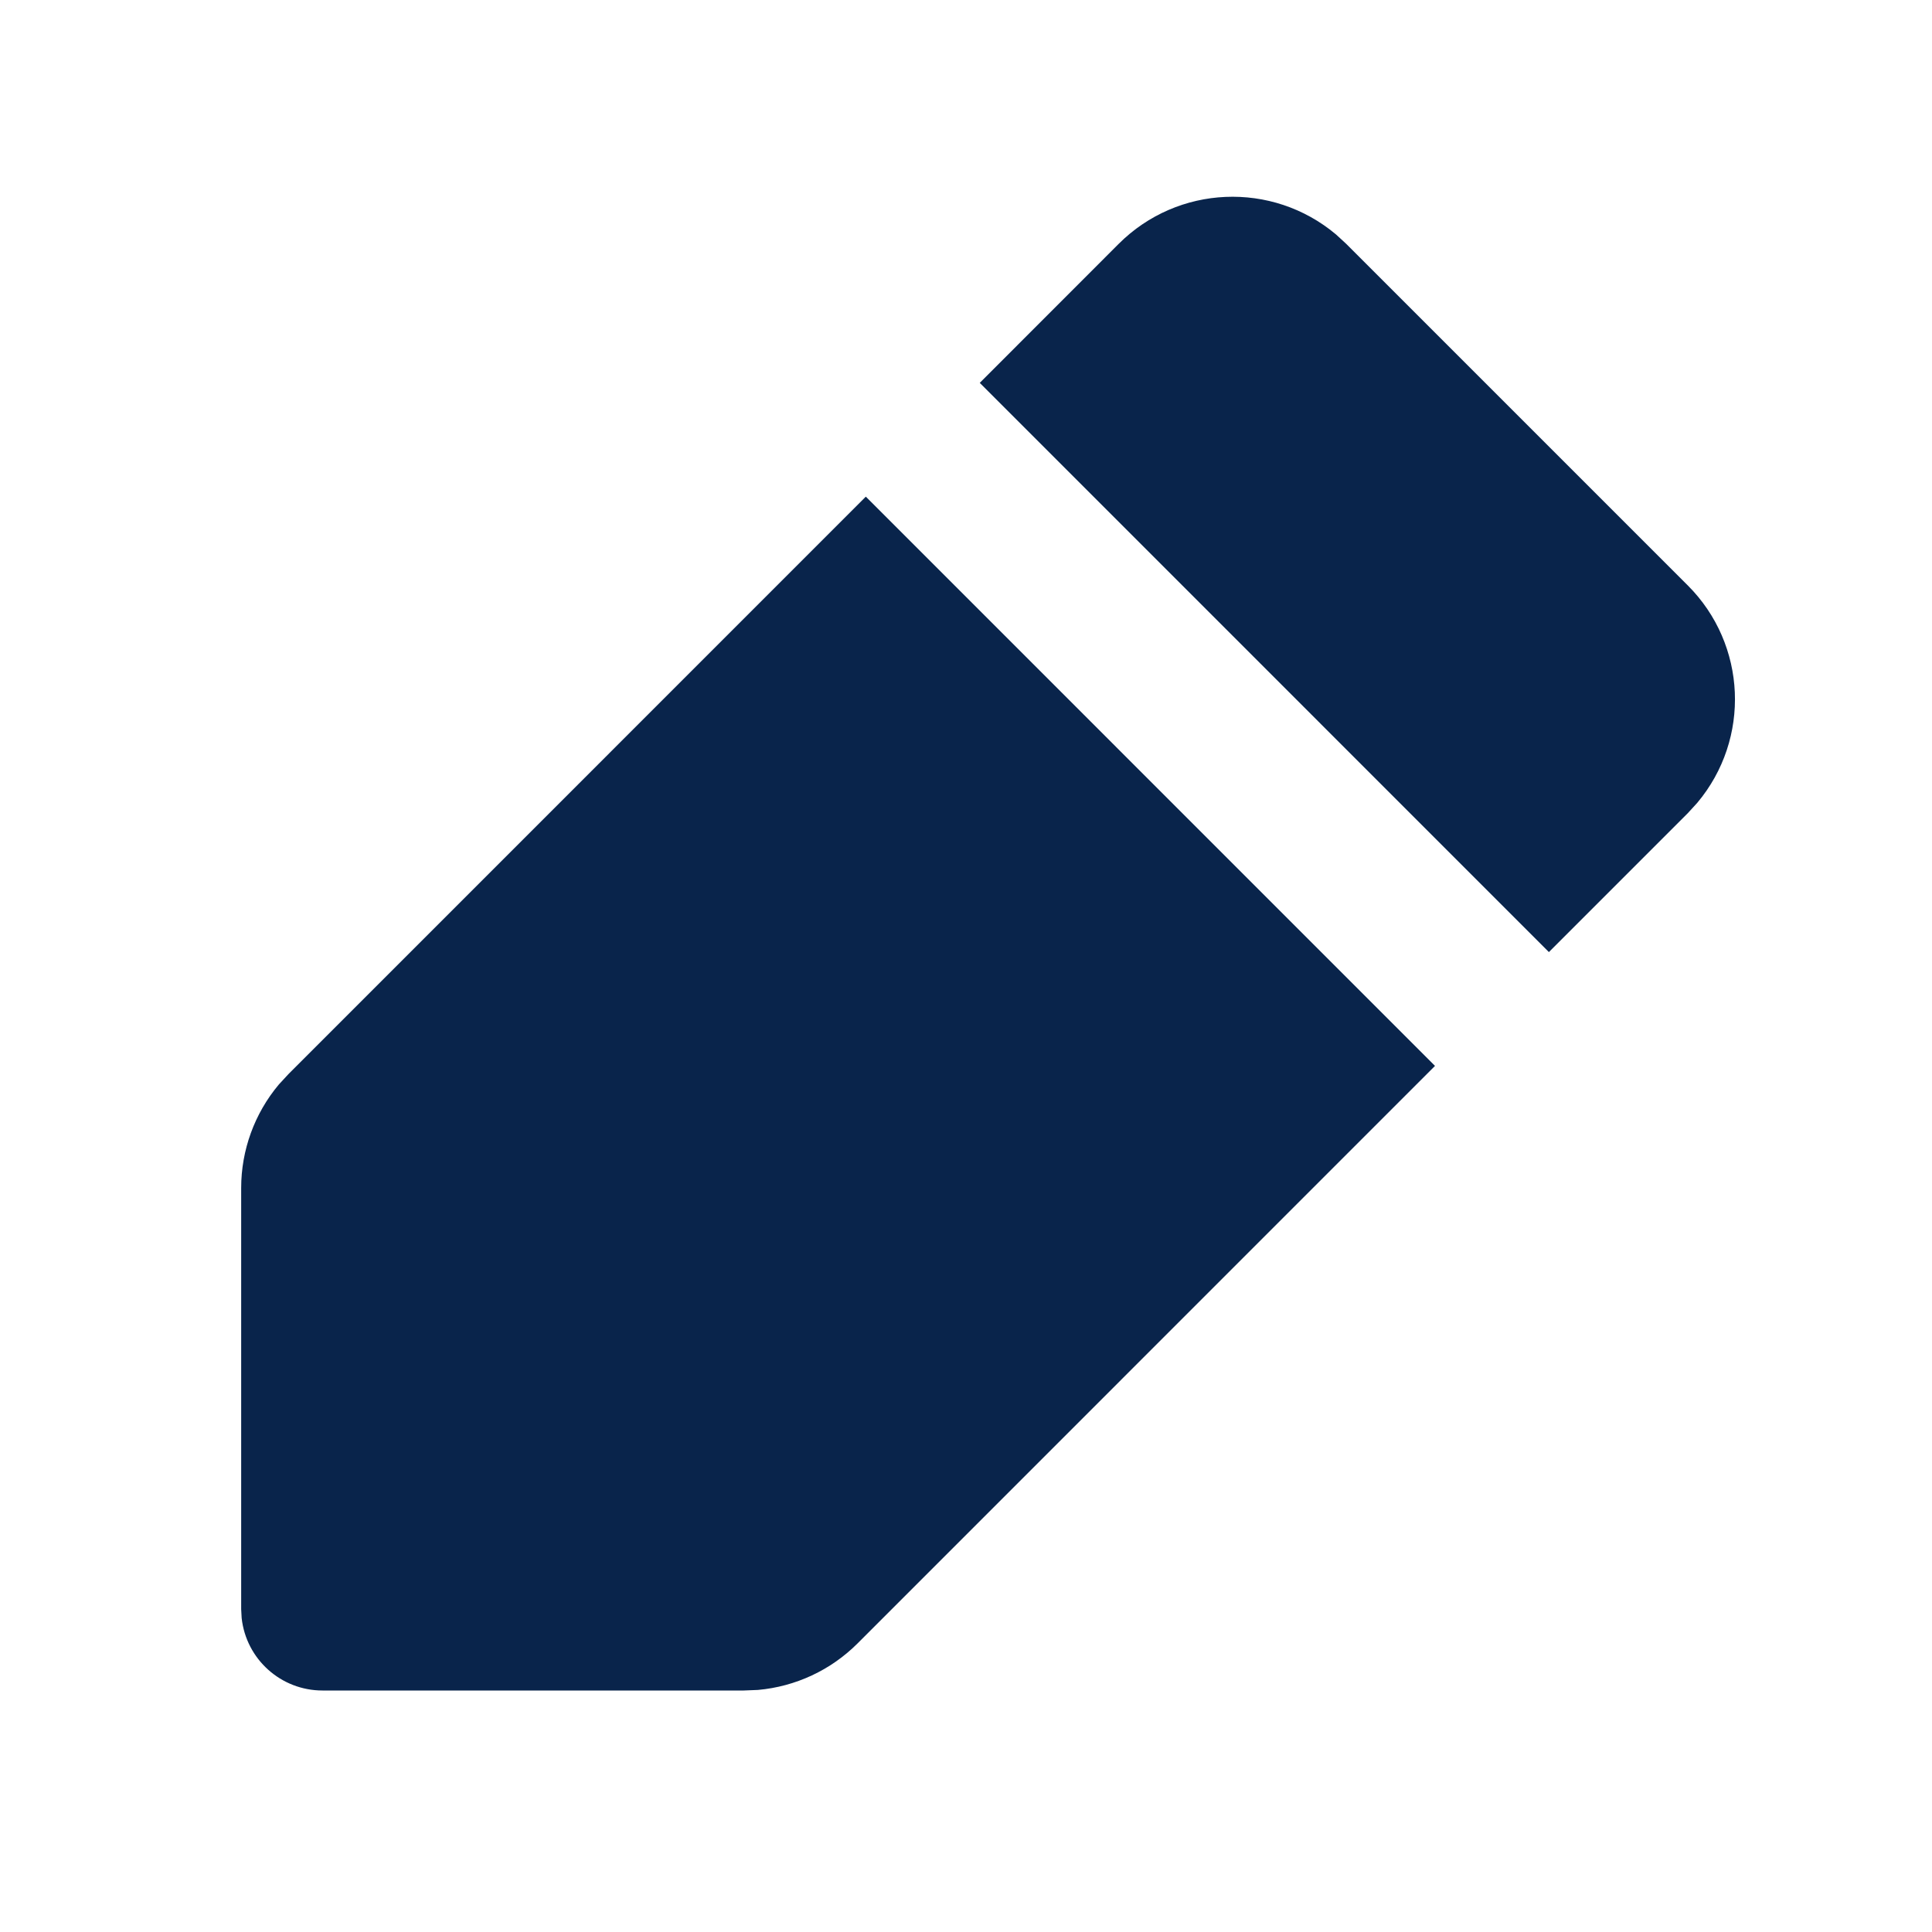
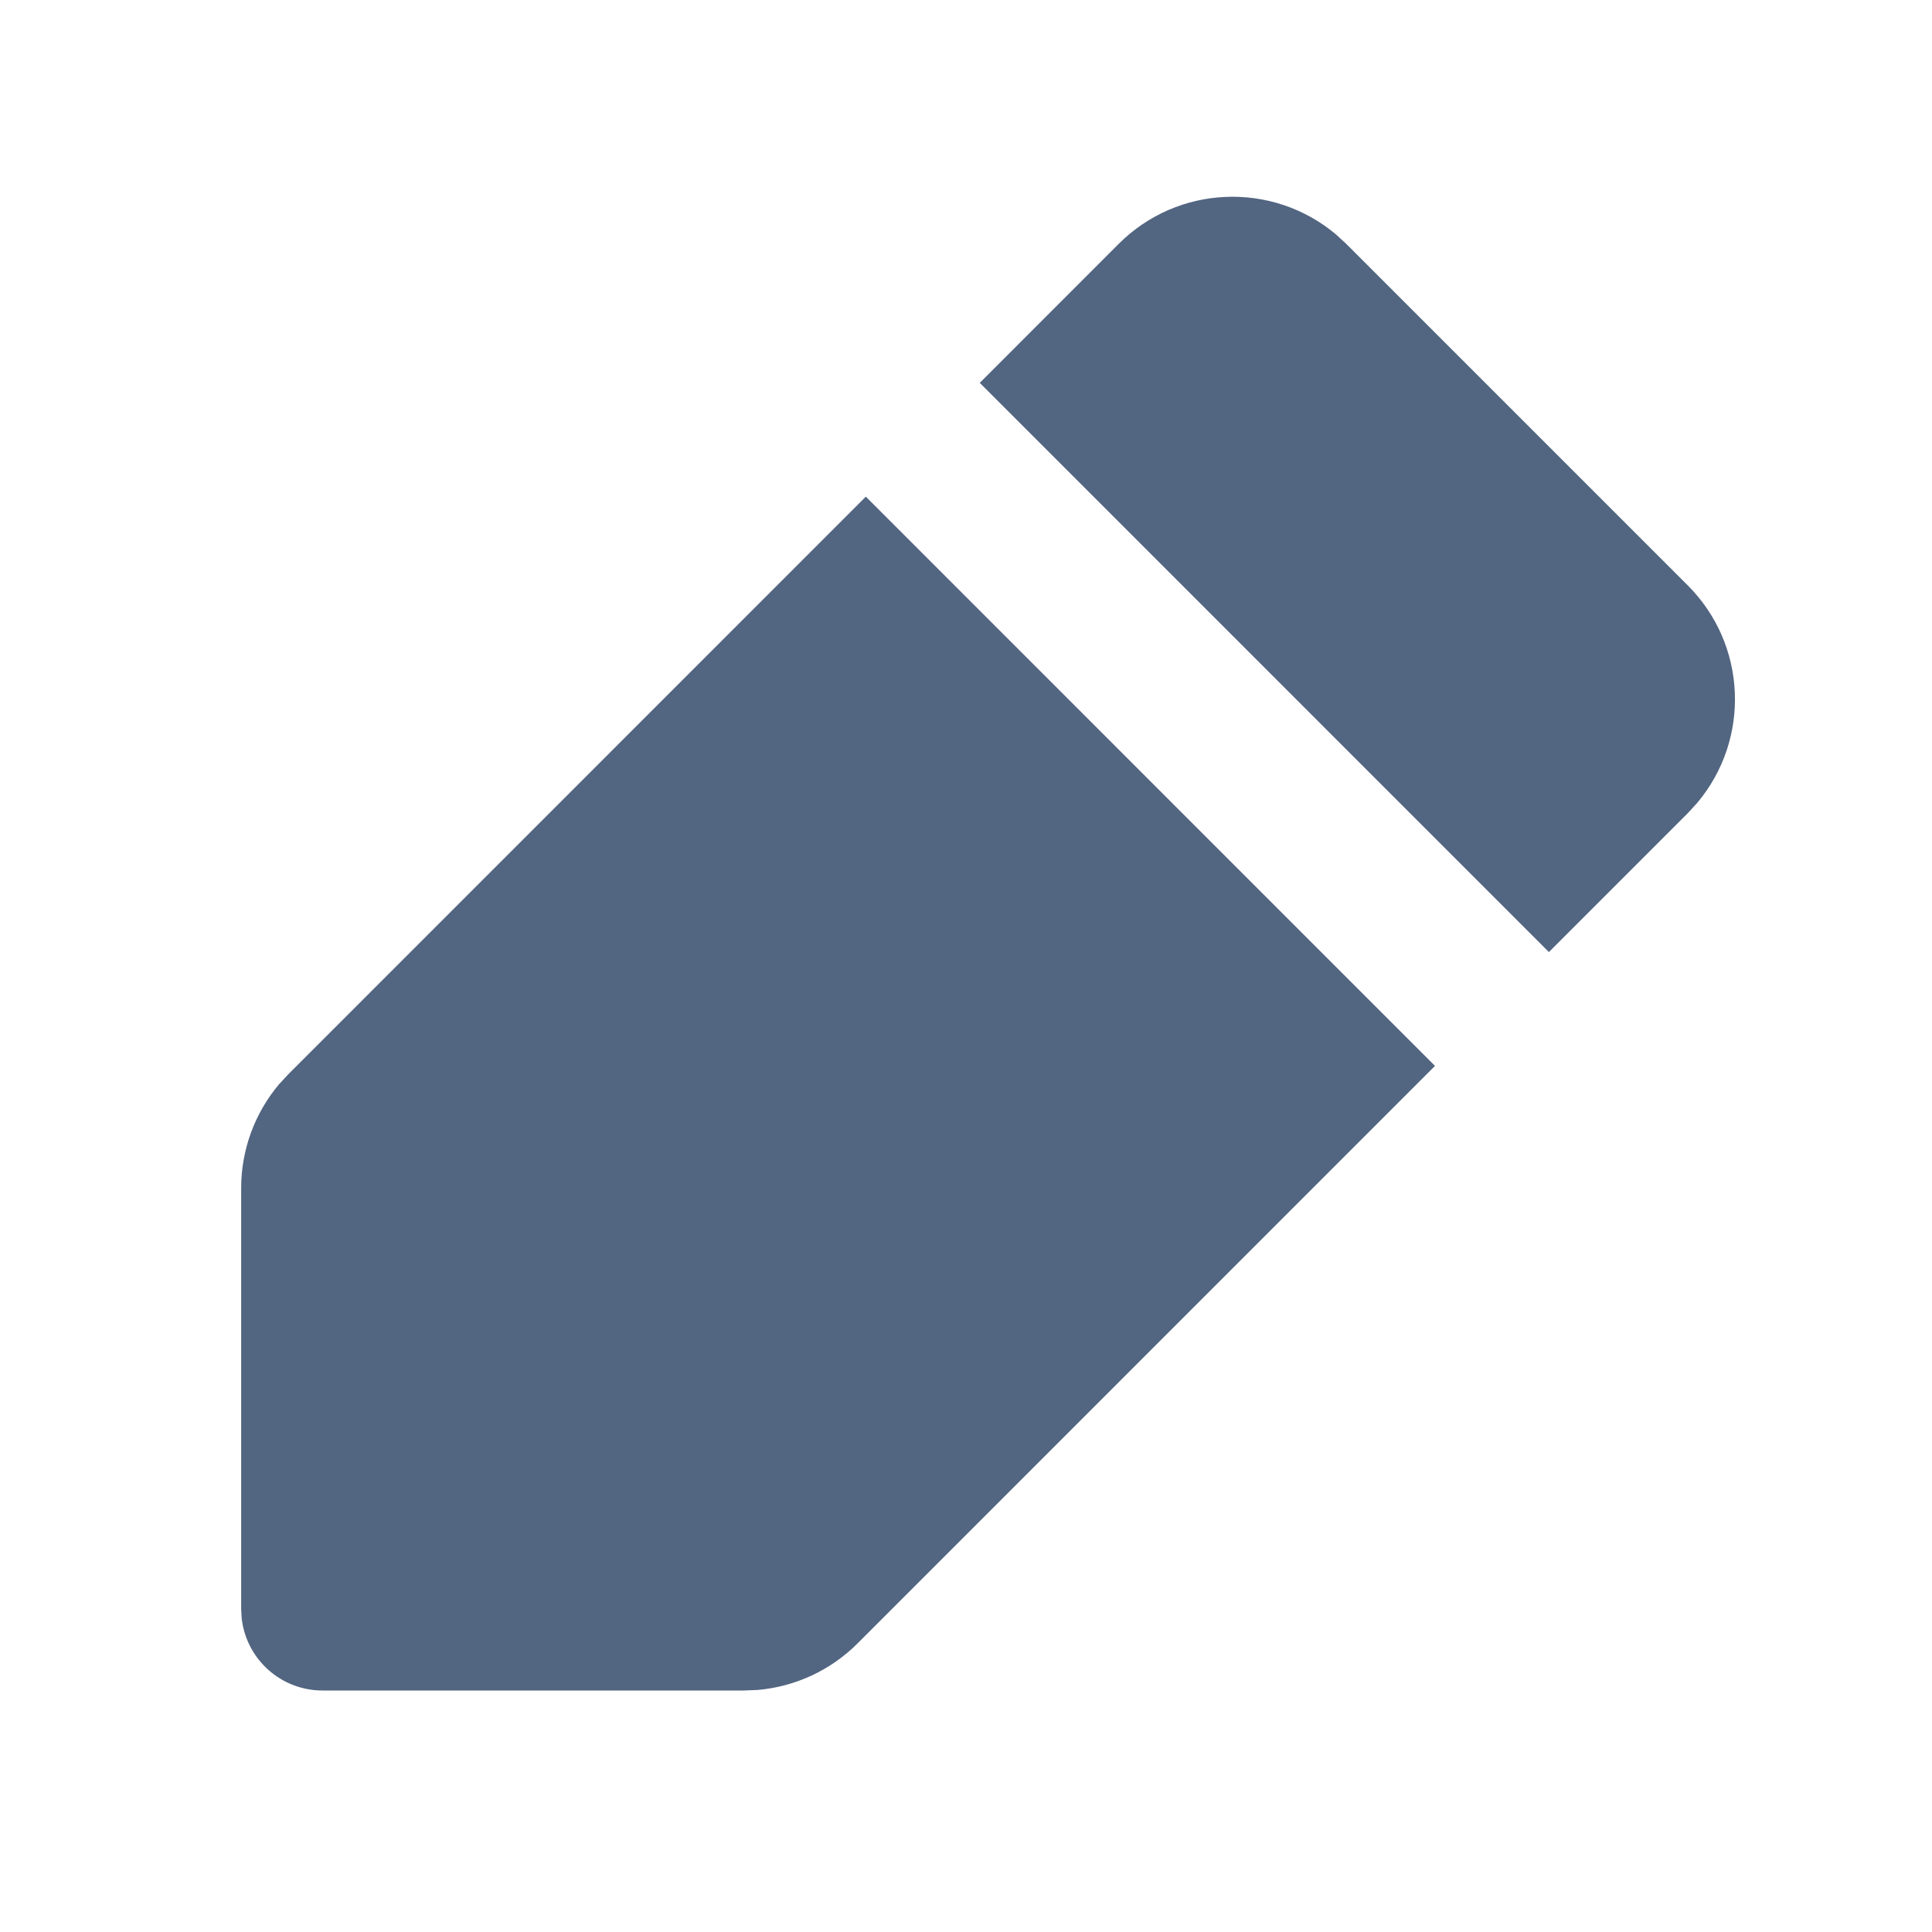
<svg xmlns="http://www.w3.org/2000/svg" width="24" height="24" viewBox="0 0 24 24">
  <g fill="none">
    <path d="M24 0v24H0V0zM12.593 23.258l-.011.002-.071.035-.02.004-.014-.004-.071-.035c-.01-.004-.019-.001-.024.005l-.004.01-.017.428.005.02.01.013.104.074.015.004.012-.004.104-.074.012-.016.004-.017-.017-.427c-.002-.01-.009-.017-.017-.018m.265-.113-.013.002-.185.093-.01.01-.003.011.018.43.005.012.008.007.201.093c.012.004.023 0 .029-.008l.004-.014-.034-.614c-.003-.012-.01-.02-.02-.022m-.715.002a.023.023 0 0 0-.027.006l-.006.014-.034.614c0 .012.007.02.017.024l.015-.002.201-.093.01-.008.004-.011.017-.43-.003-.012-.01-.01z" />
-     <path fill="#09244BFF" d="m10.756 6.17 7.07 7.071-7.173 7.174a2 2 0 0 1-1.238.578L9.239 21H4.006a1.01 1.01 0 0 1-1.004-.9l-.006-.11v-5.233a2 2 0 0 1 .467-1.284l.12-.13 7.173-7.174Zm3.14-3.14a2 2 0 0 1 2.701-.117l.127.117 4.243 4.243a2 2 0 0 1 .117 2.7l-.117.128-1.726 1.726-7.07-7.071z" />
+     <path fill="#526581" d="m10.756 6.17 7.07 7.071-7.173 7.174a2 2 0 0 1-1.238.578L9.239 21H4.006a1.01 1.01 0 0 1-1.004-.9l-.006-.11v-5.233a2 2 0 0 1 .467-1.284l.12-.13 7.173-7.174Zm3.14-3.14a2 2 0 0 1 2.701-.117l.127.117 4.243 4.243a2 2 0 0 1 .117 2.7l-.117.128-1.726 1.726-7.07-7.071z" />
  </g>
</svg>
